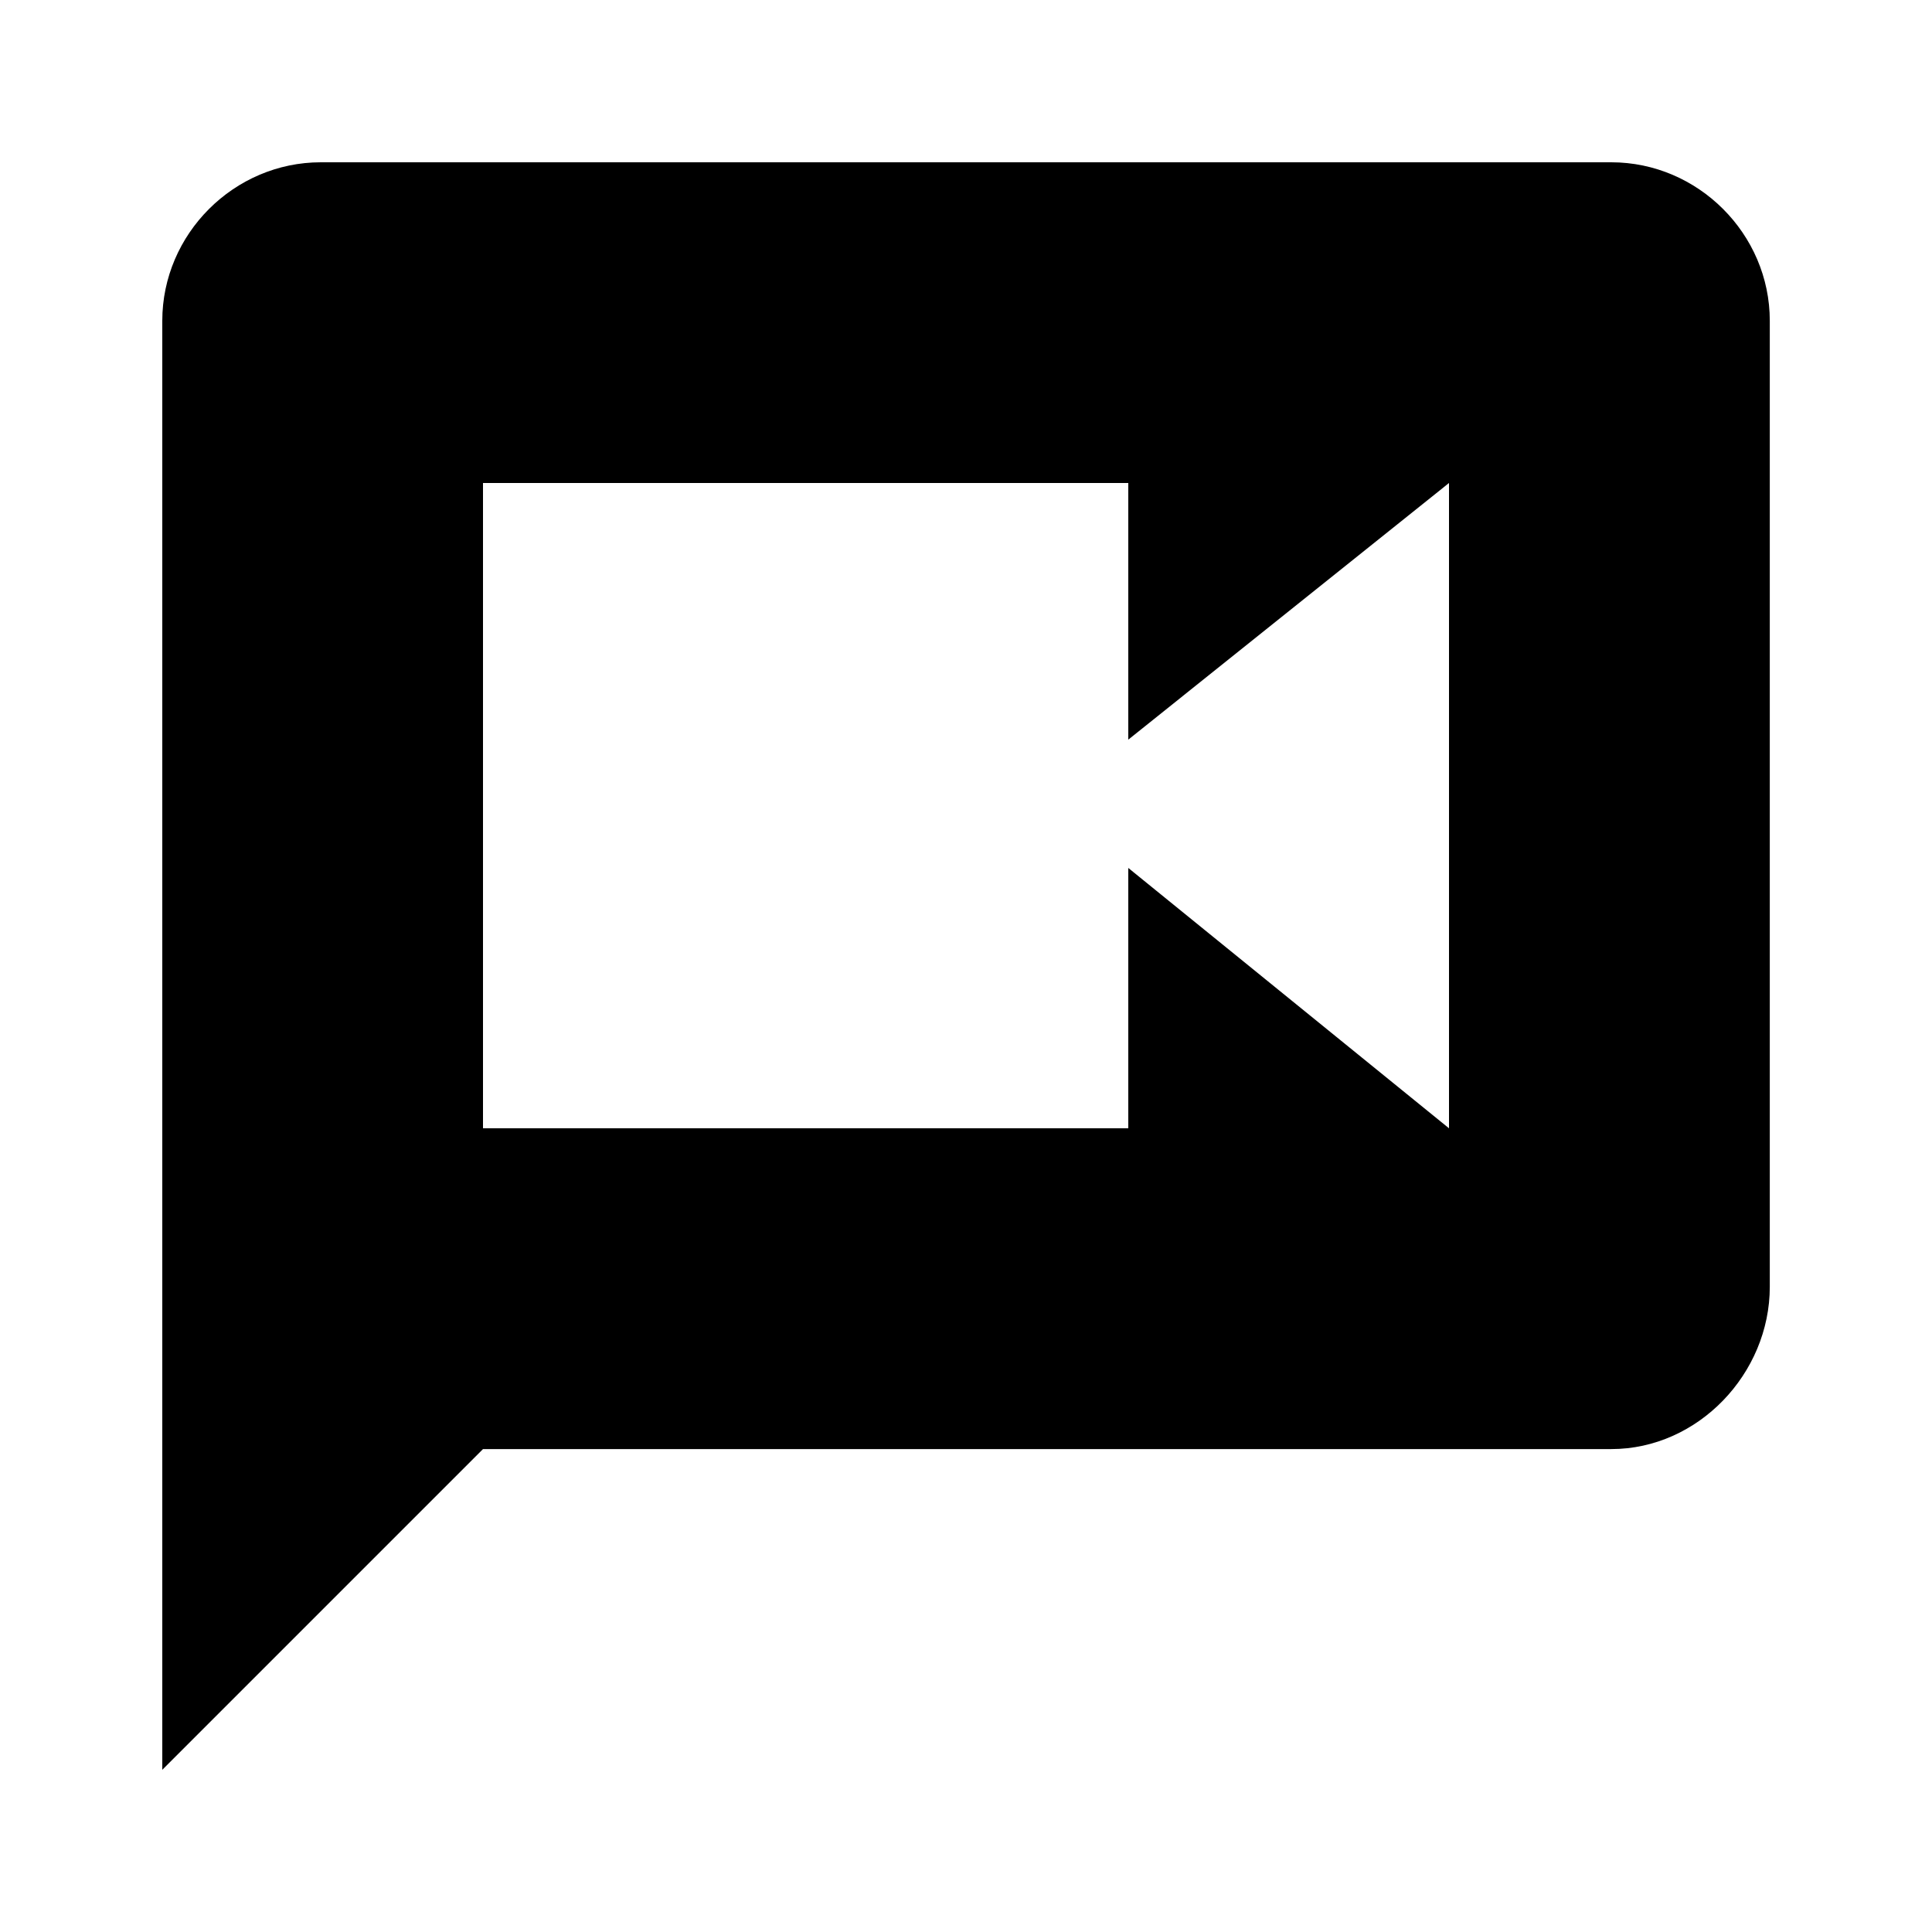
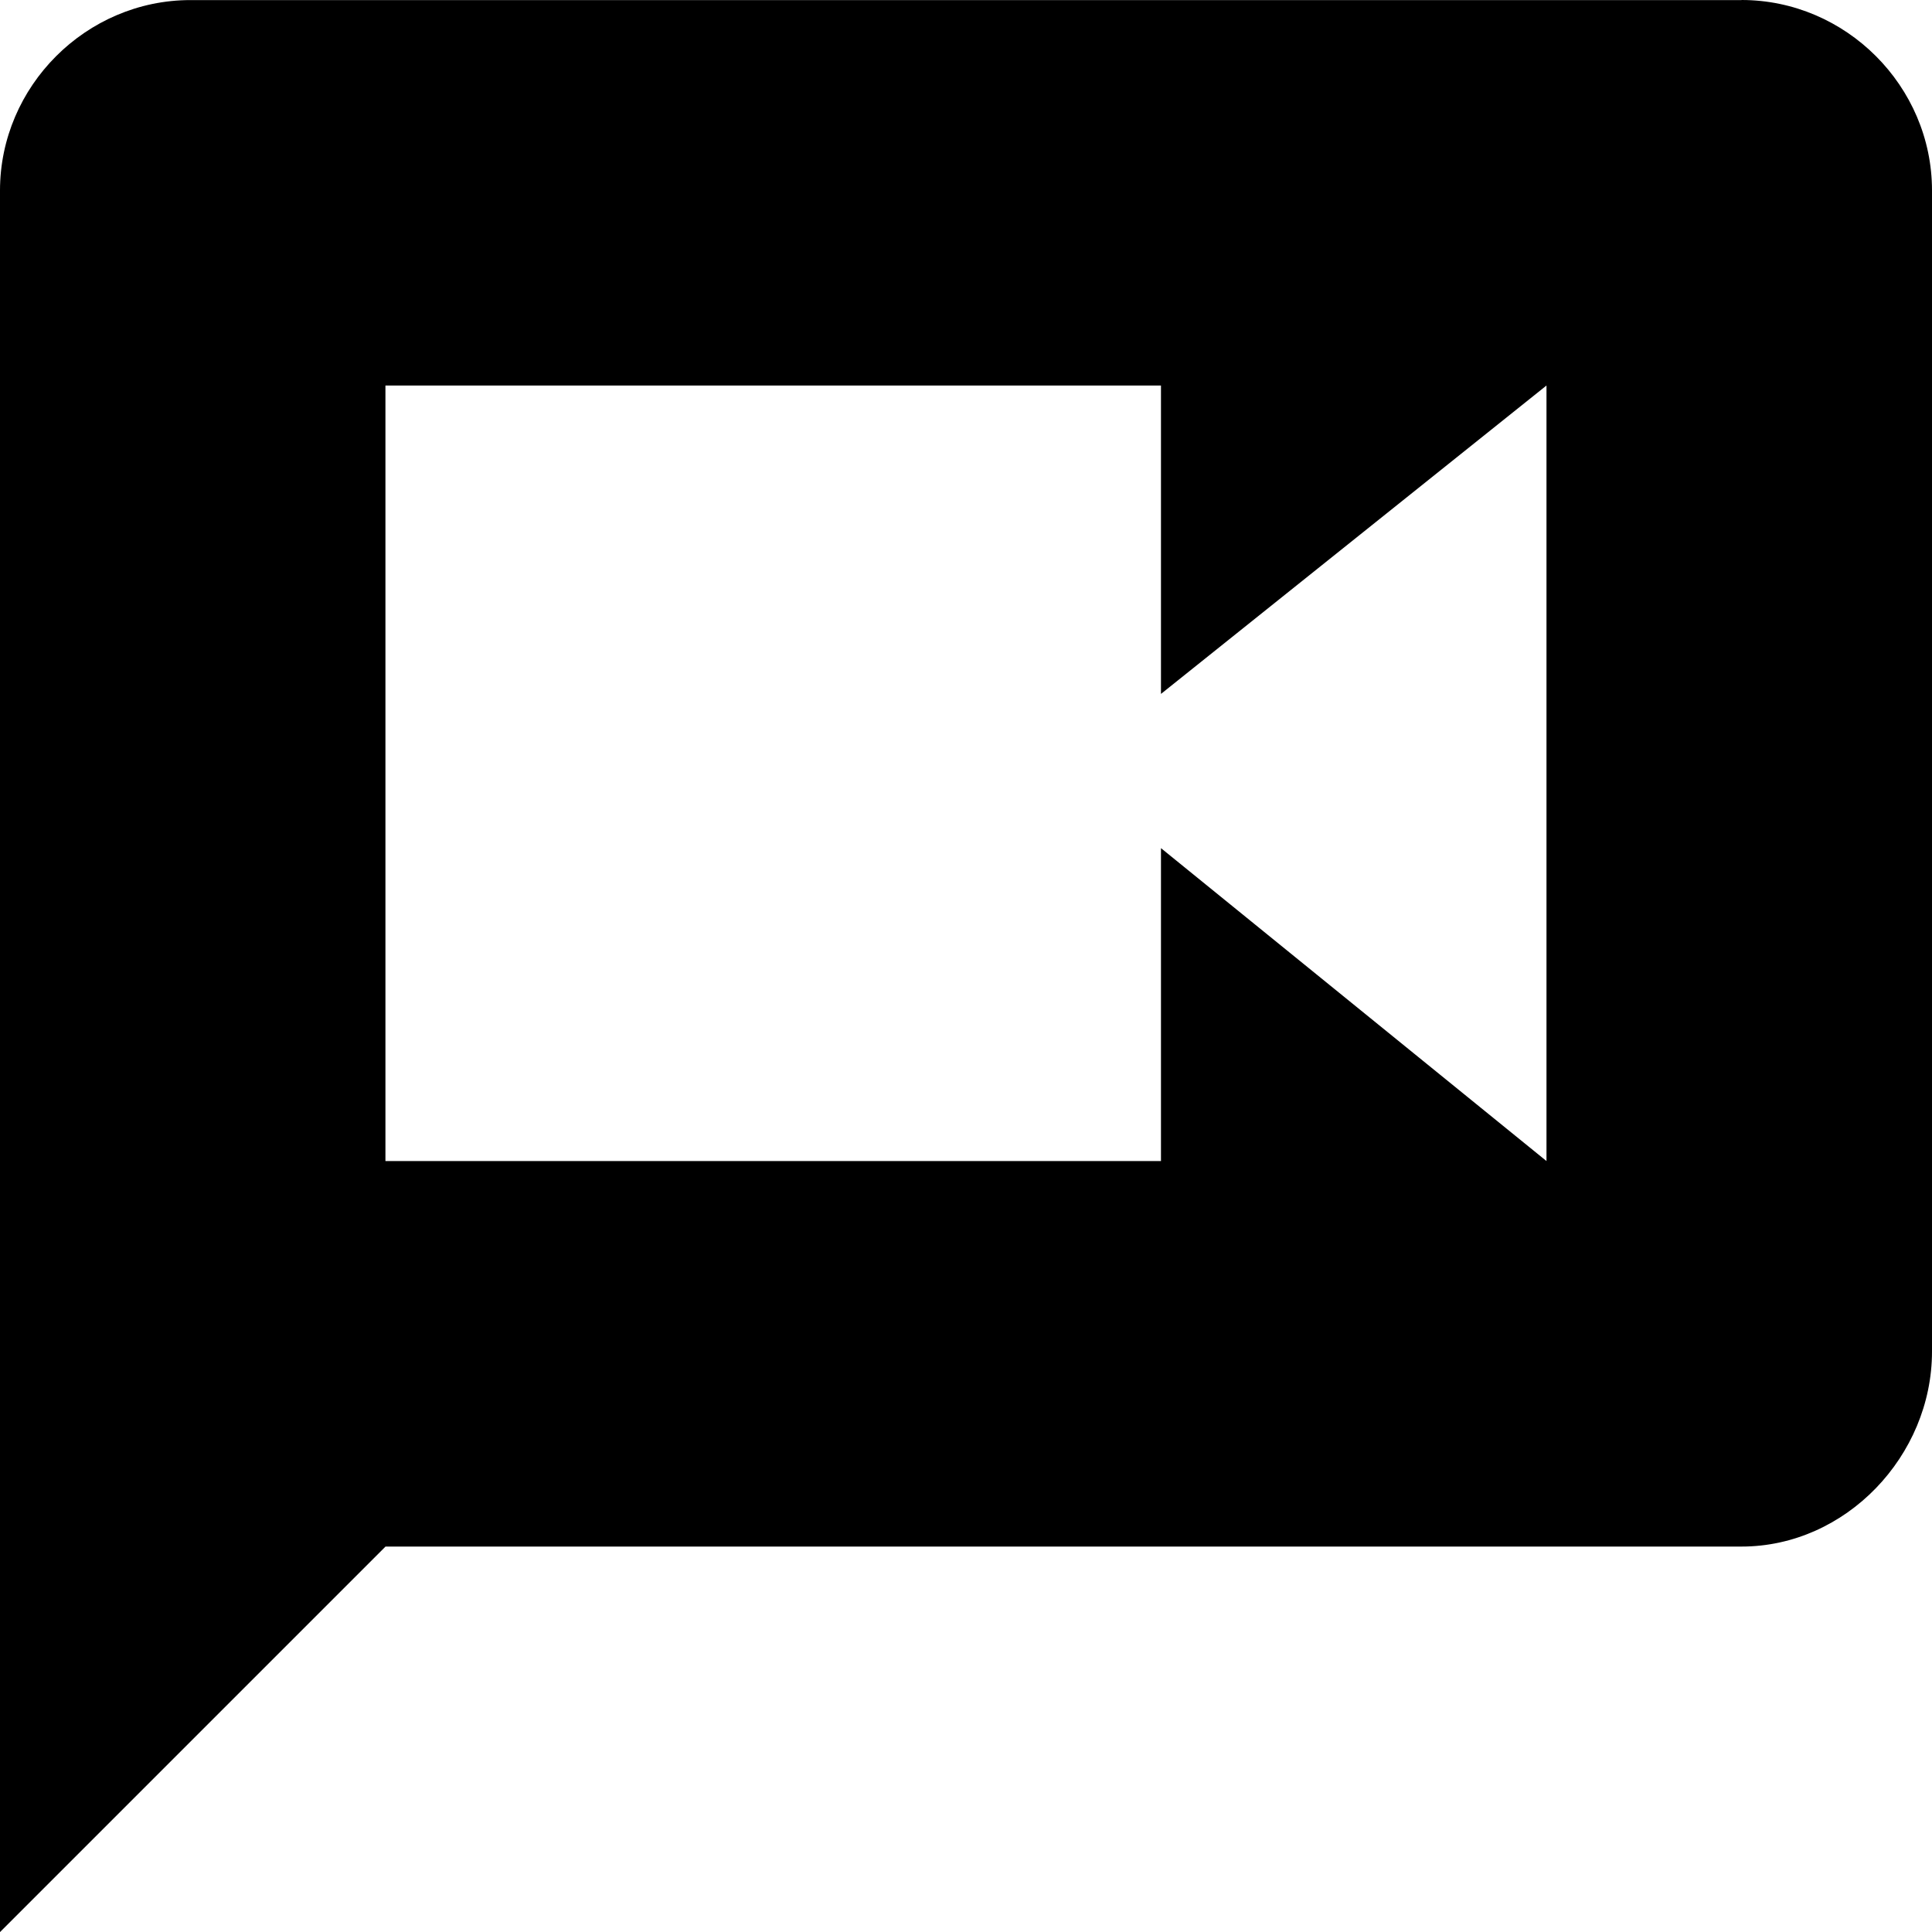
<svg xmlns="http://www.w3.org/2000/svg" version="1.1" width="24" height="24" viewBox="0 0 24 24">
-   <path d="M18 14.016v-8.016l-3.984 3.188v-3.188h-8.016v8.016h8.016v-3.234zM20.016 2.016c1.078 0 1.969 0.891 1.969 1.969v12c0 1.078-0.891 2.016-1.969 2.016h-14.016l-3.984 3.984v-18c0-1.078 0.891-1.969 1.969-1.969h16.031z" />
+   <path d="M19.211 14.423v-9.634l-4.789 3.831v-3.831h-9.634v9.634h9.634v-3.887zM21.634 0c1.296 0 2.366 1.070 2.366 2.366v14.423c0 1.296-1.070 2.423-2.366 2.423h-16.845l-4.789 4.789v-21.634c0-1.296 1.070-2.366 2.366-2.366h19.268z" />
</svg>
